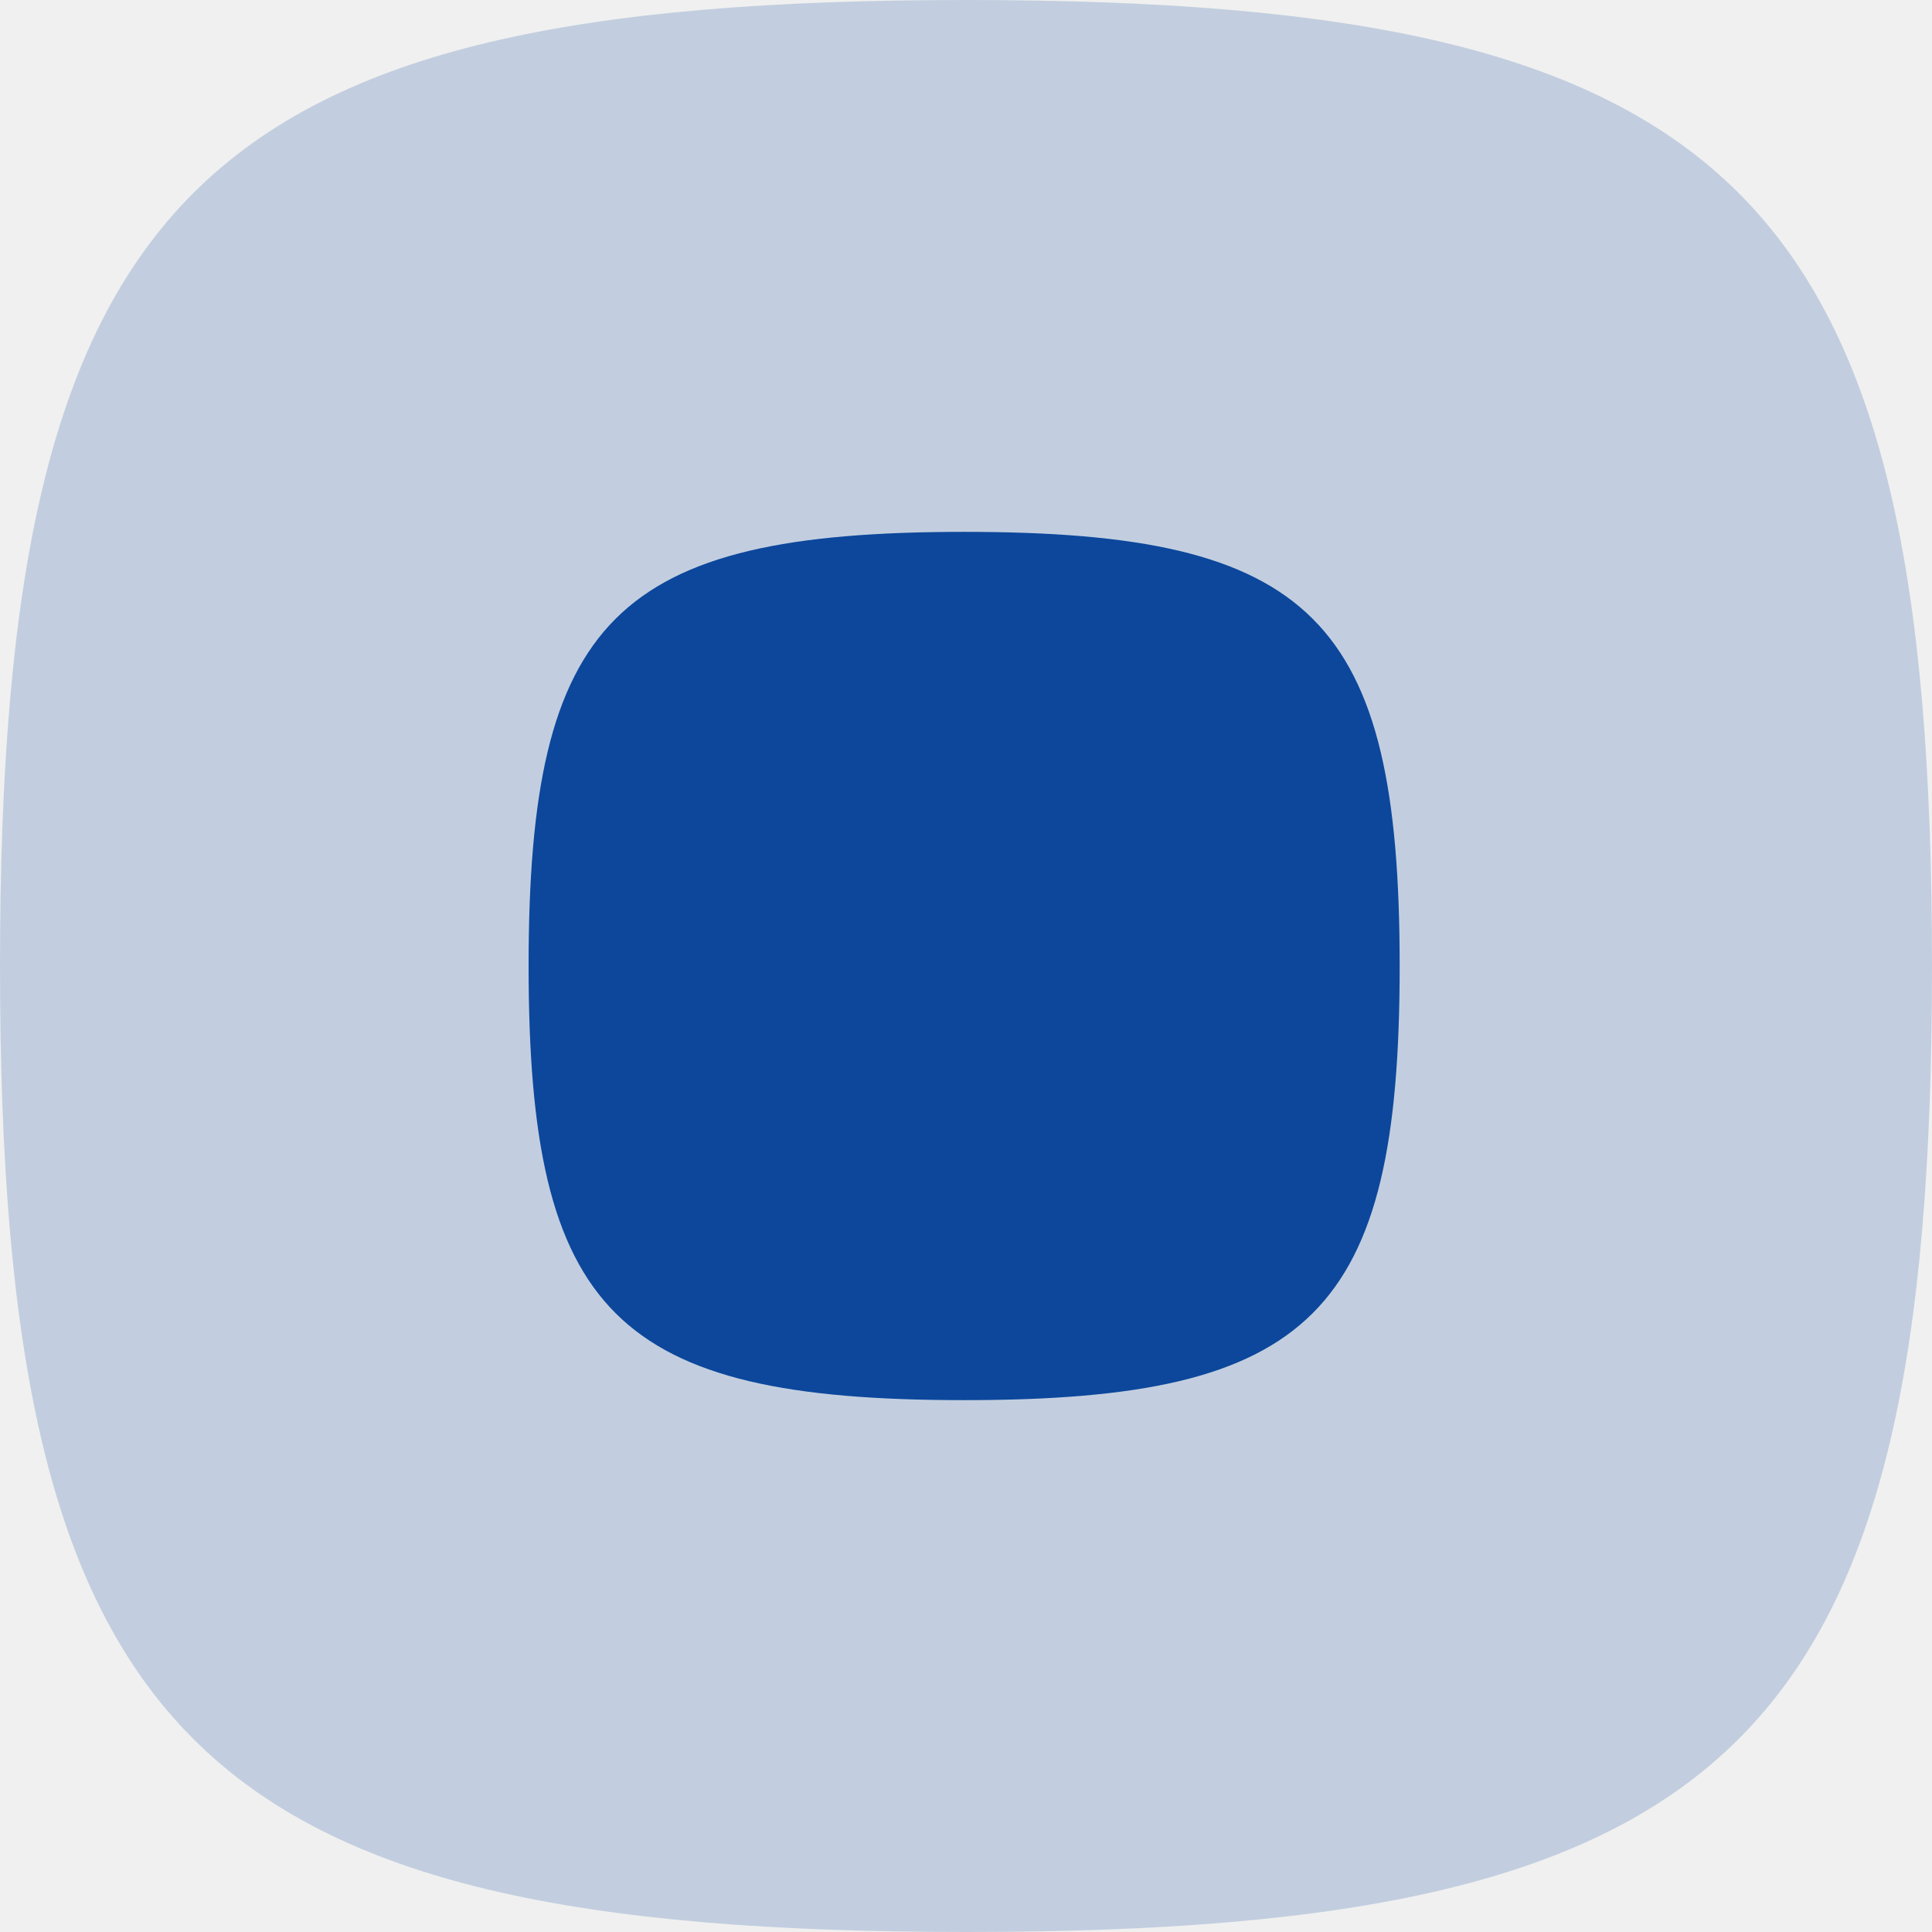
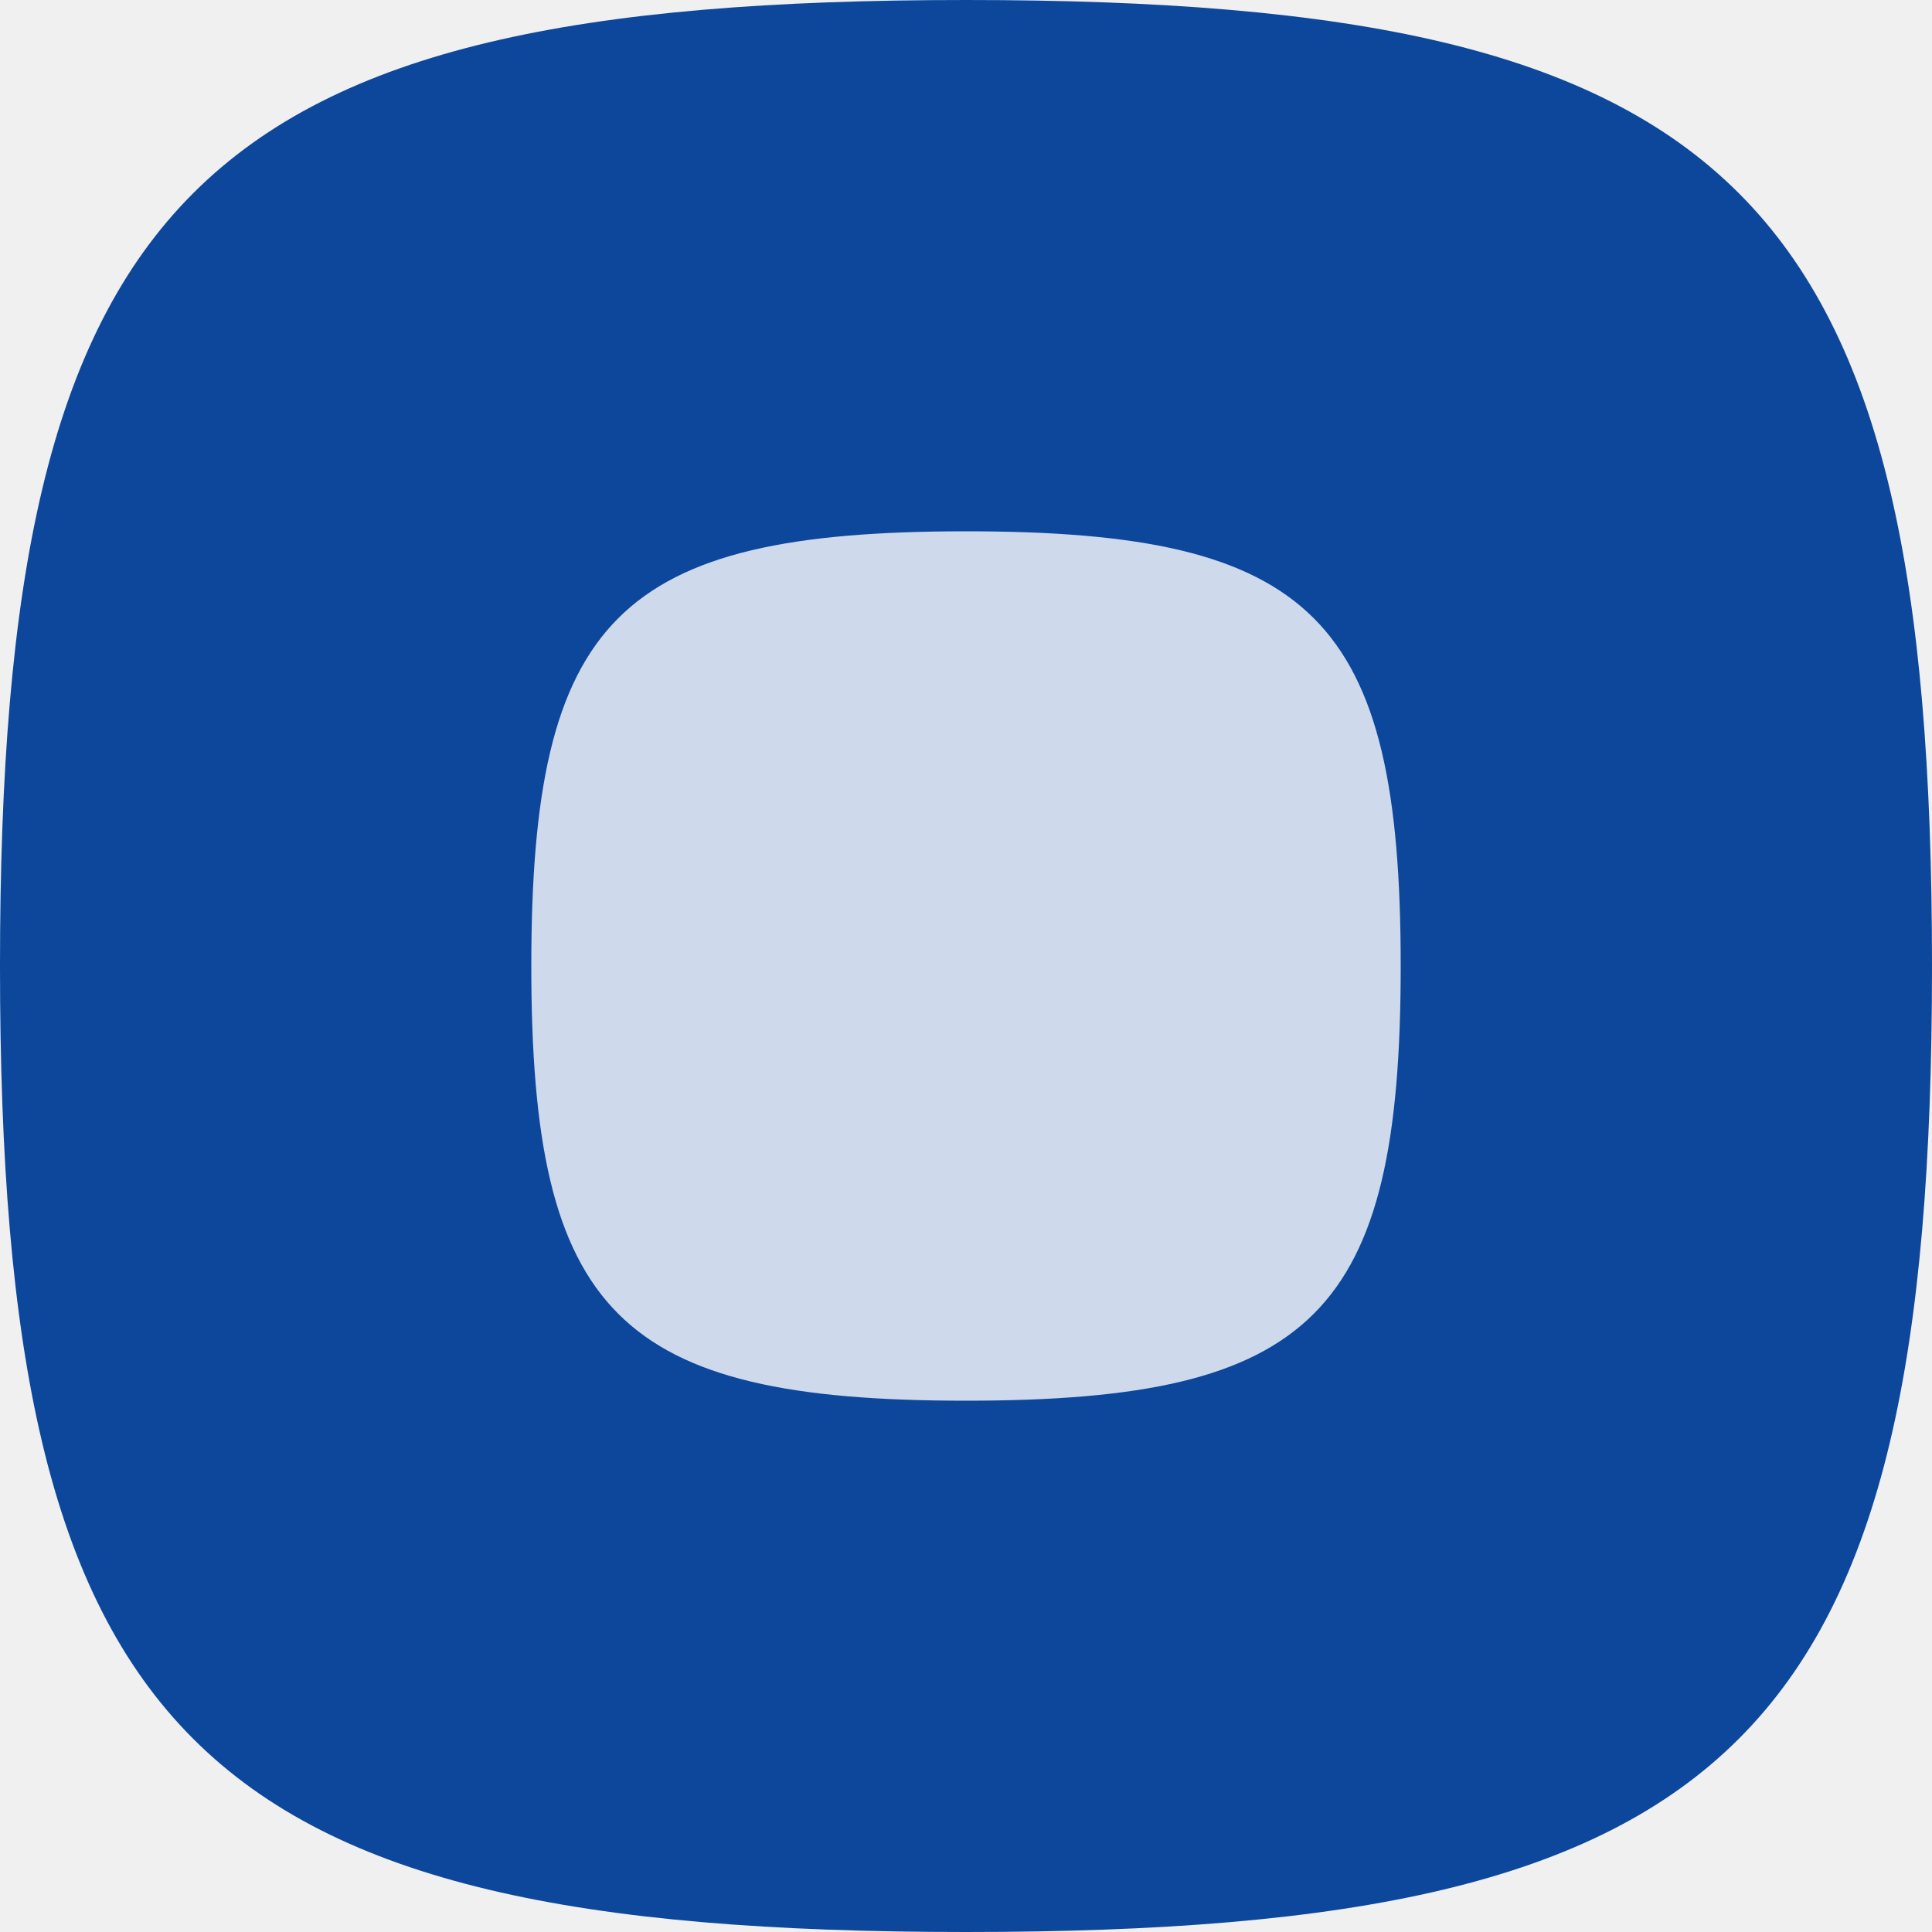
- <svg xmlns="http://www.w3.org/2000/svg" width="519" height="519" xml:space="preserve" overflow="hidden">
+ <svg xmlns="http://www.w3.org/2000/svg" width="520" height="520" xml:space="preserve" overflow="hidden">
  <defs>
    <clipPath id="clip0">
-       <rect x="3188" y="848" width="519" height="519" />
+       <rect x="2512" y="94" width="520" height="520" />
    </clipPath>
  </defs>
-   <g clip-path="url(#clip0)" transform="translate(-3188 -848)">
-     <path d="M3188 1107.5C3188 899.9 3239.9 848 3447.5 848 3655.1 848 3707 899.9 3707 1107.5 3707 1315.1 3655.1 1367 3447.5 1367 3239.9 1367 3188 1315.1 3188 1107.5" fill="#0C479C" fill-rule="evenodd" fill-opacity="0.2" />
+   <g clip-path="url(#clip0)" transform="translate(-2512 -94)">
+     <path d="M2512 354C2512 146 2564 94 2772 94 2980 94 3032 146 3032 354 3032 562 2980 614 2772 614 2564 614 2512 562 2512 354" fill="#0C479C" fill-rule="evenodd" />
    <g>
      <g>
        <g>
-           <path d="M155.5 38.875C248.8 38.875 272.125 62.2 272.125 155.5 272.125 248.8 248.8 272.125 155.5 272.125 62.2 272.125 38.875 248.8 38.875 155.5 38.875 62.2 62.2 38.875 155.5 38.875" fill="#0C479C" transform="matrix(1.00321 0 0 1 3291 952)" />
+           <path d="M2772 237C2865.6 237 2889 260.4 2889 354 2889 447.6 2865.6 471 2772 471 2678.4 471 2655 447.6 2655 354 2655 260.4 2678.4 237 2772 237" fill="#FFFFFF" fill-opacity="0.8" />
        </g>
      </g>
    </g>
  </g>
</svg>
